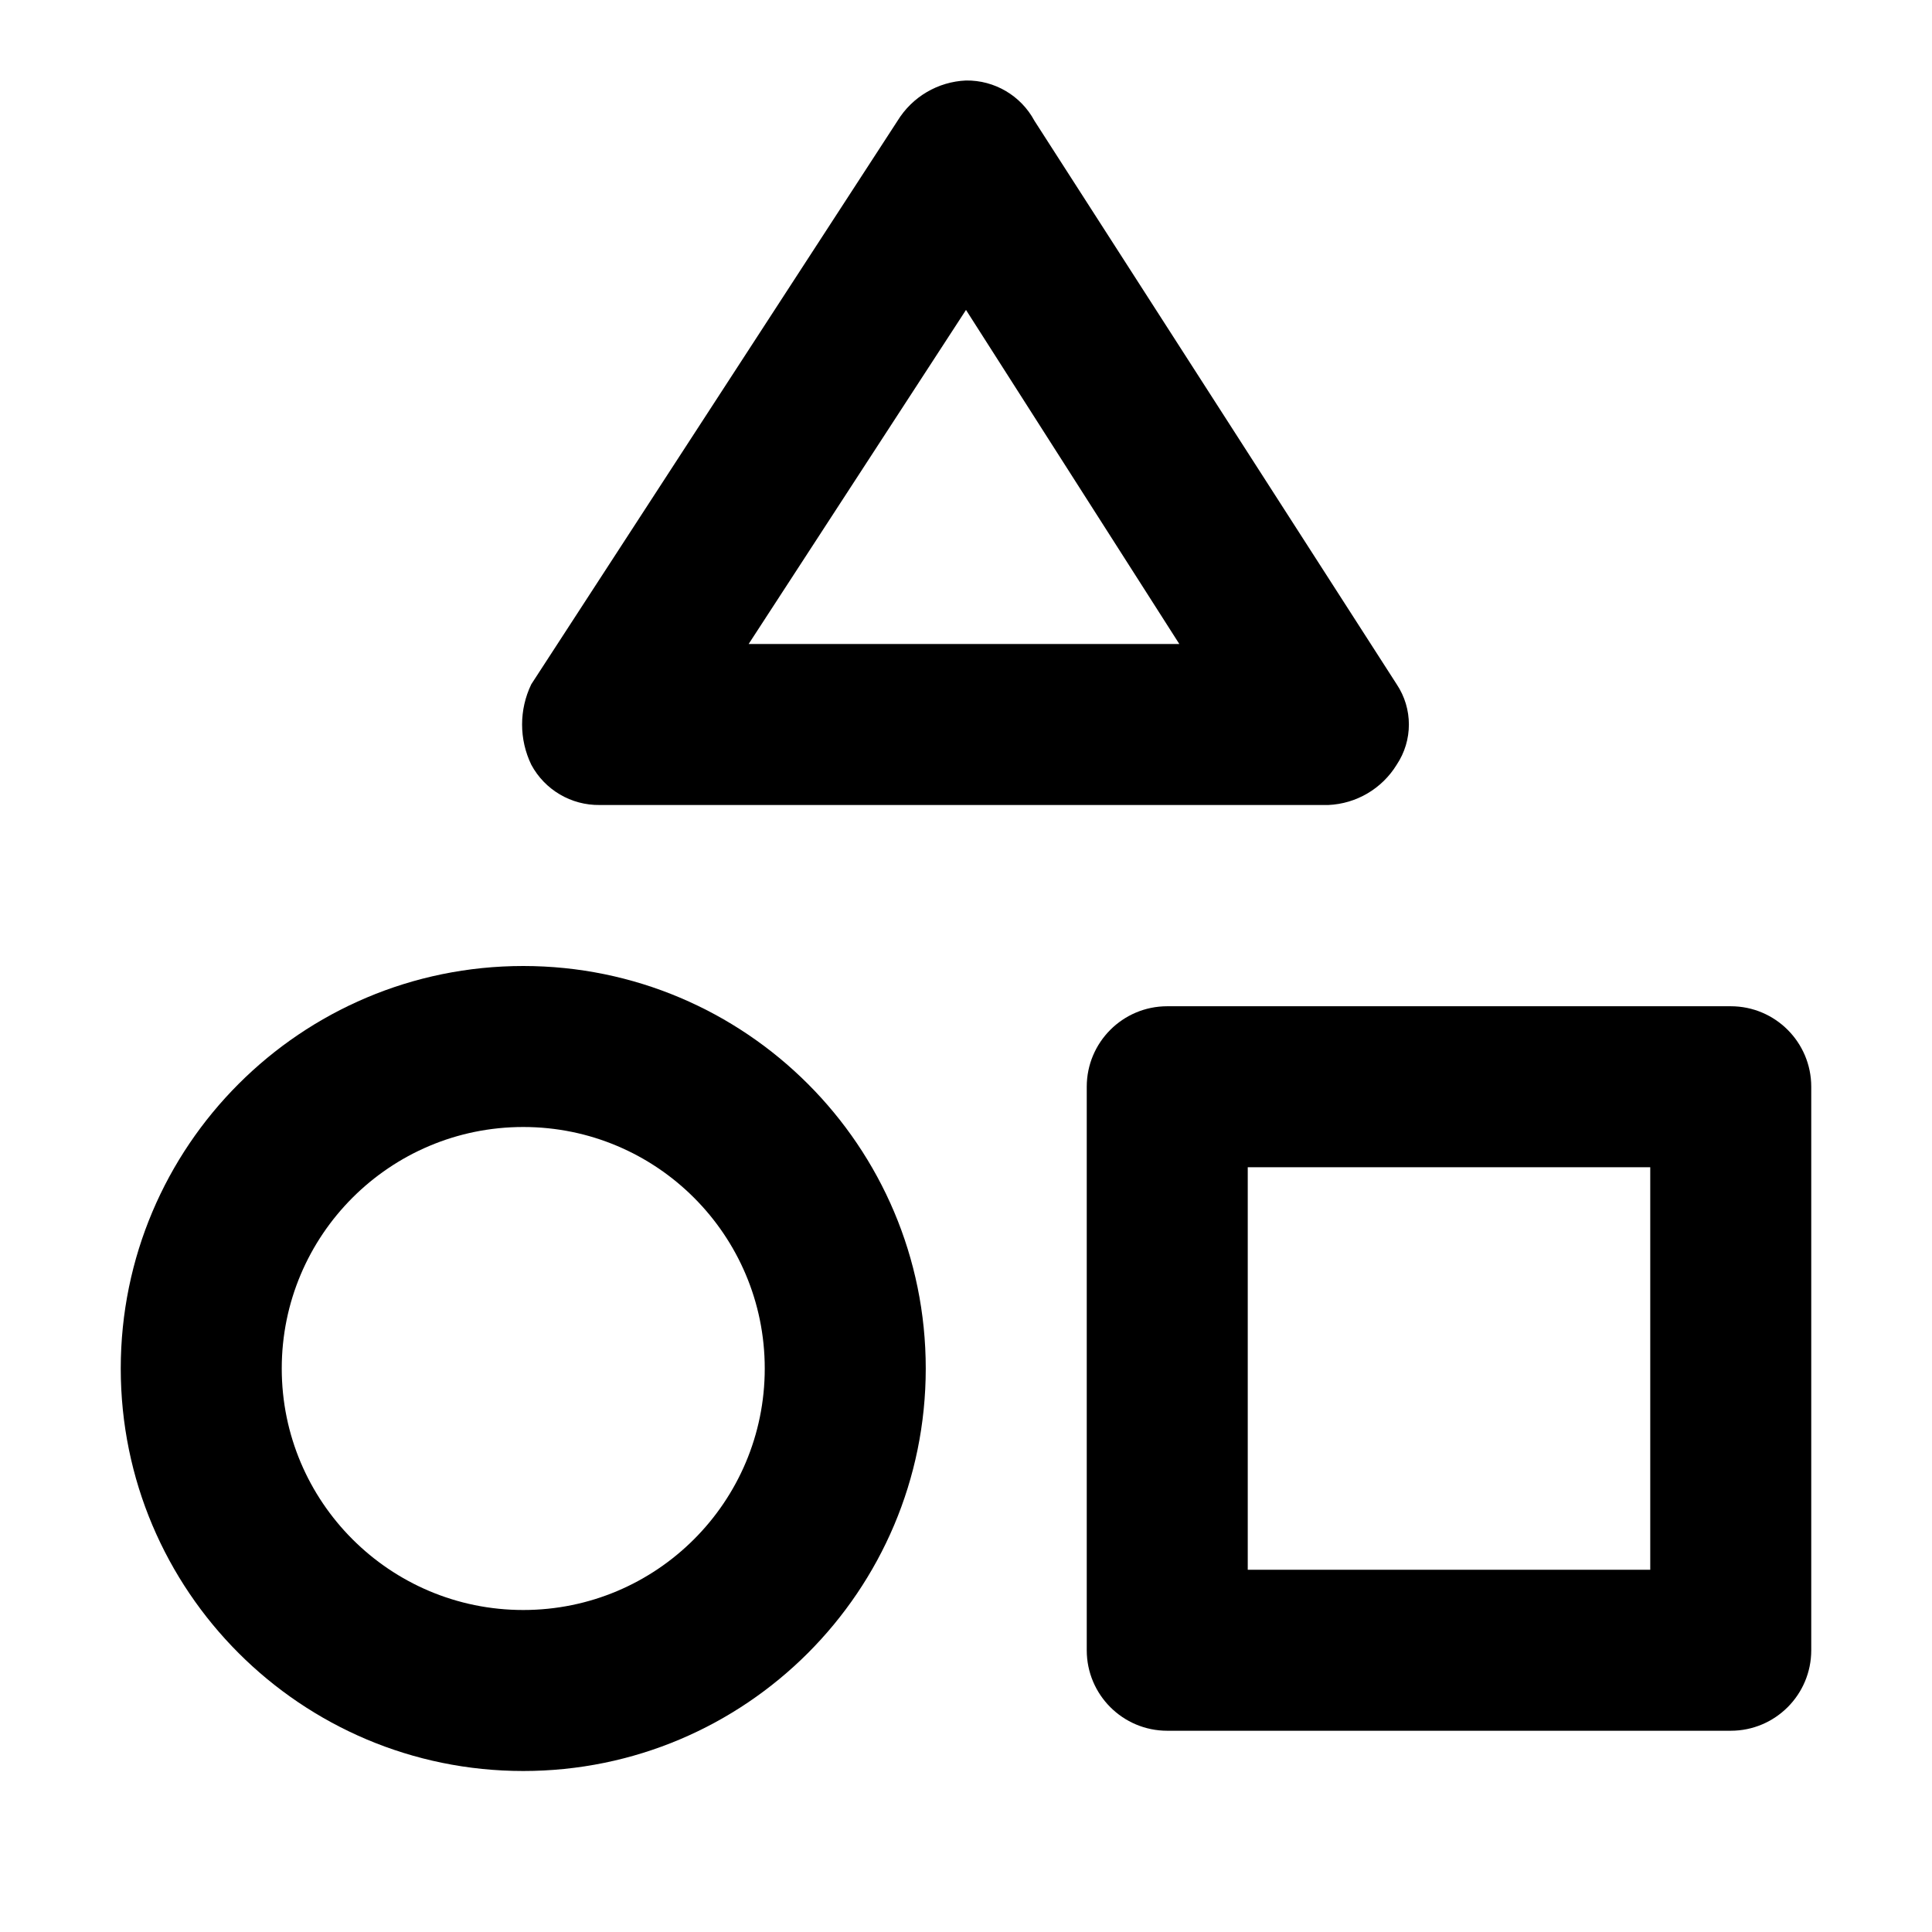
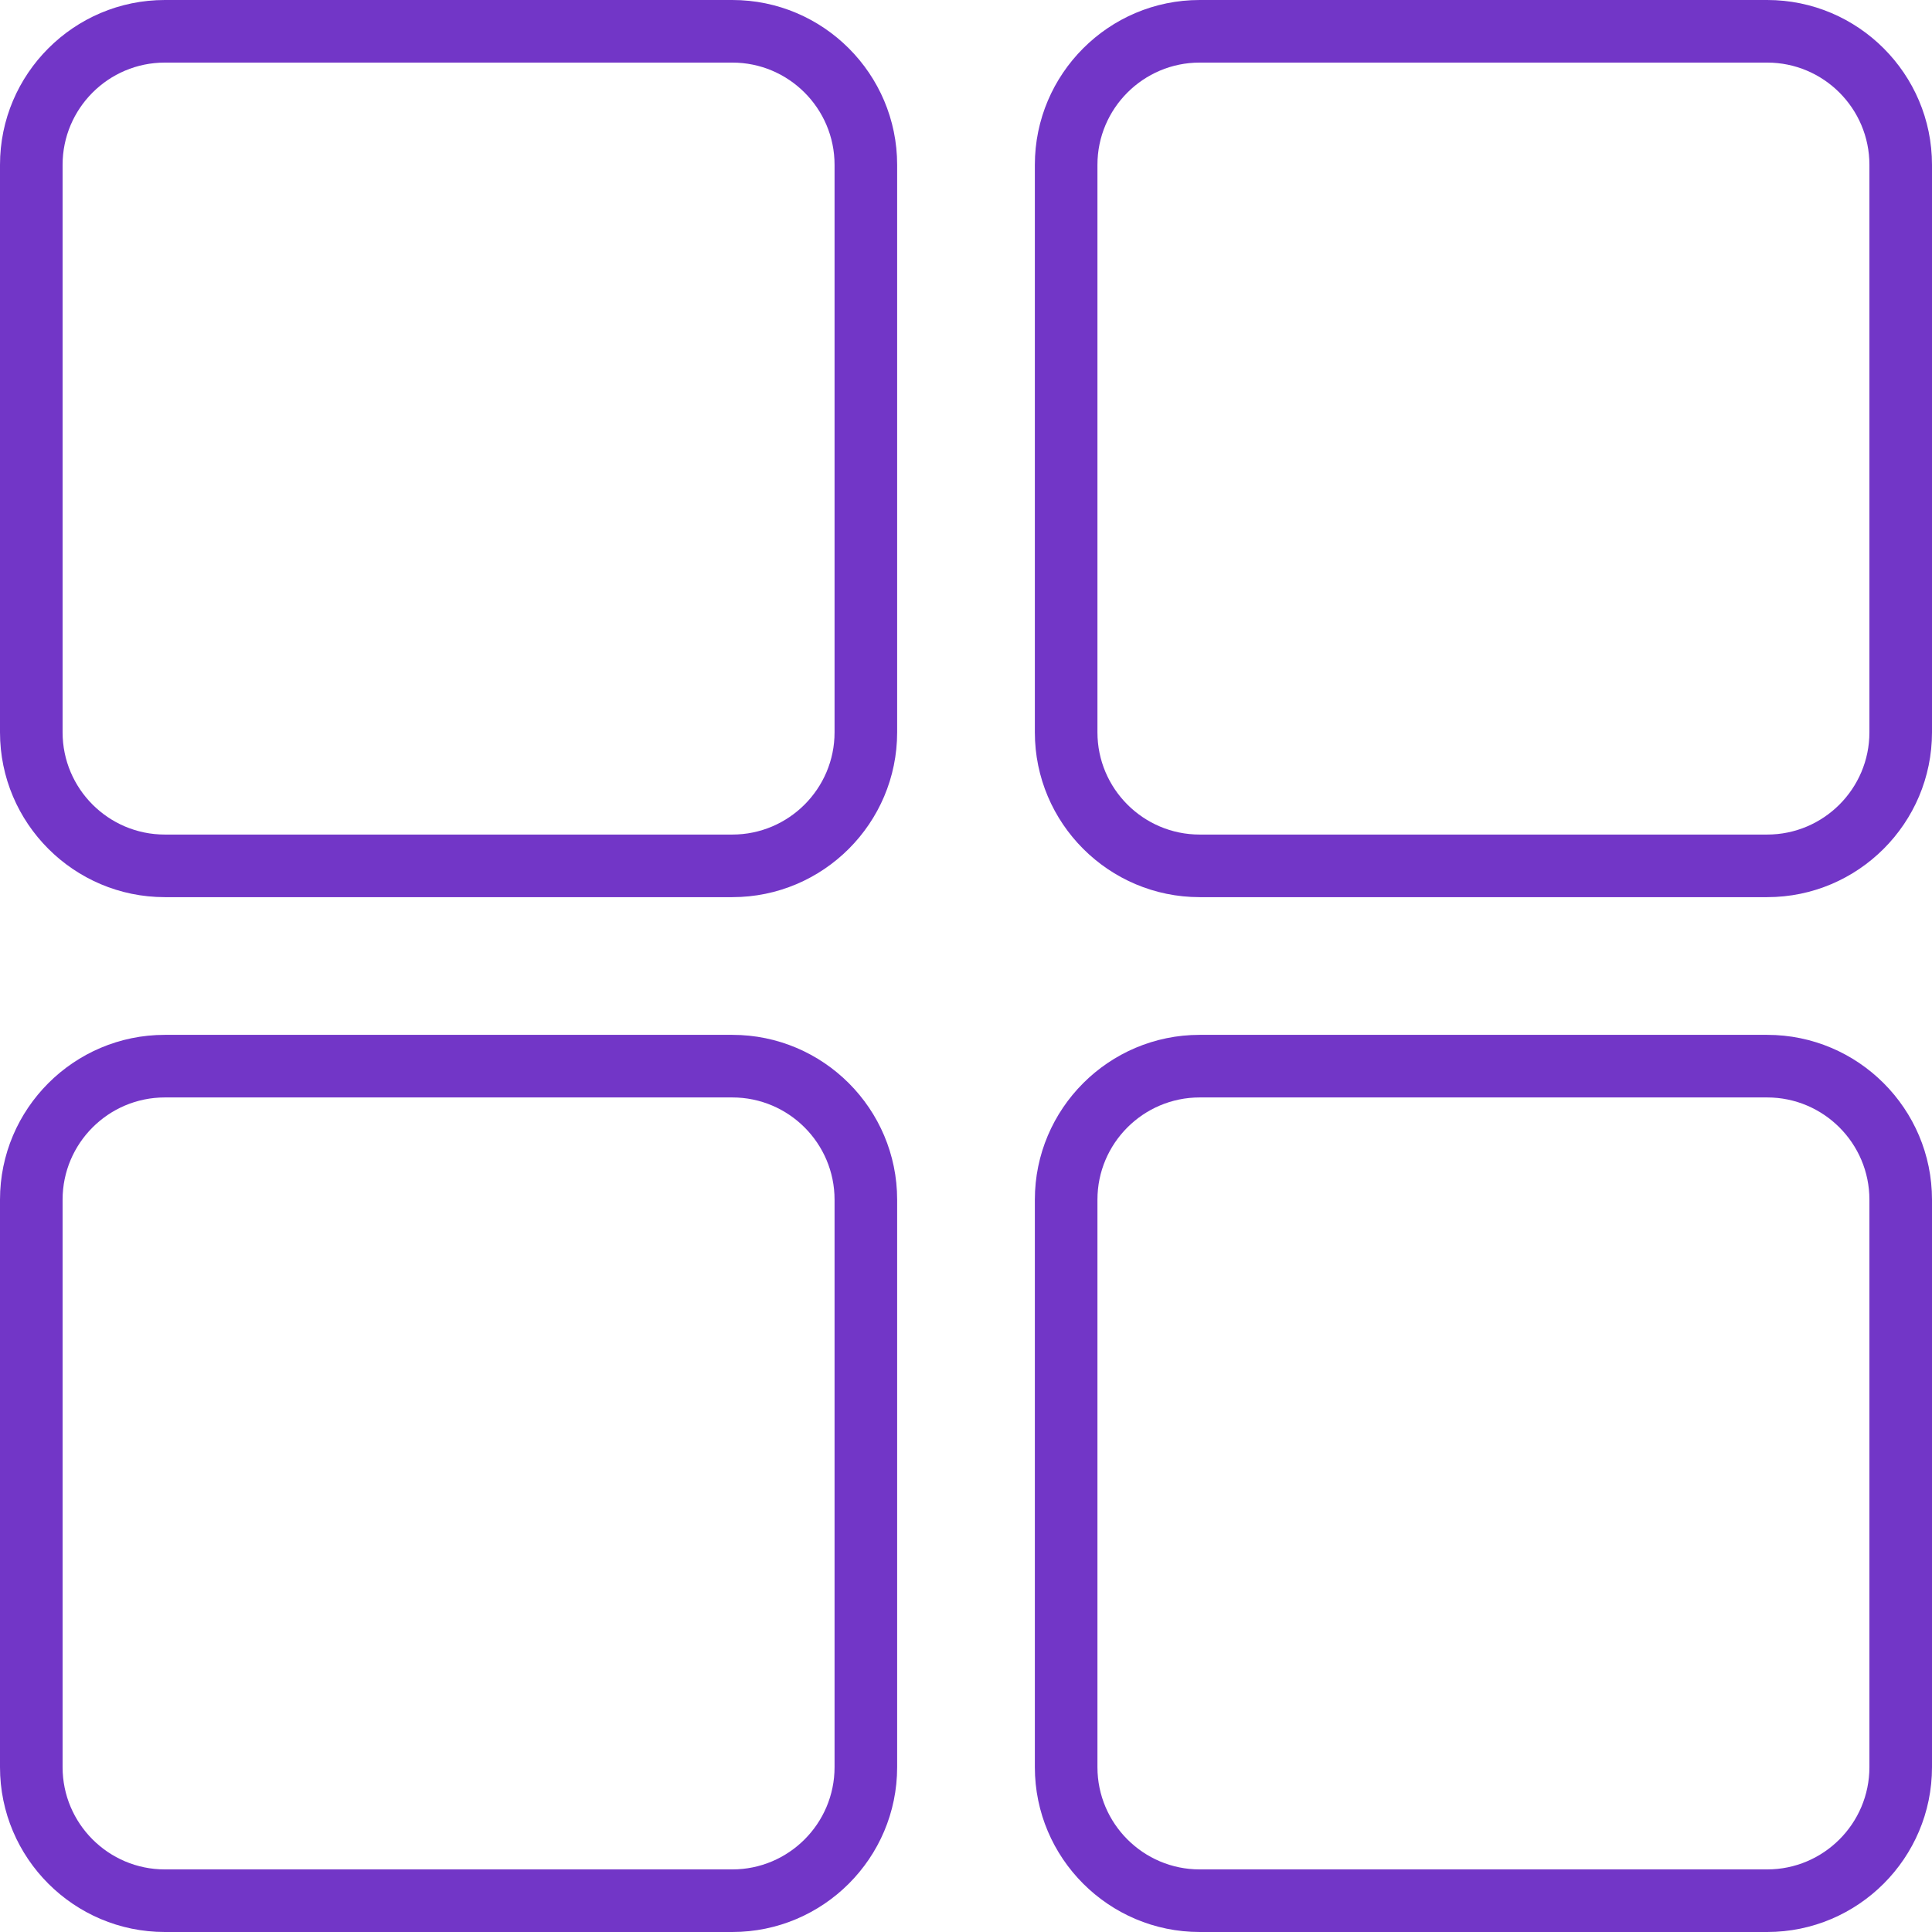
- <svg xmlns="http://www.w3.org/2000/svg" width="800px" height="800px" viewBox="0 0 48 48">
-   <g id="Layer_2" data-name="Layer 2">
-     <g id="invisible_box" data-name="invisible box">
-       <rect width="48" height="48" fill="none" />
-     </g>
-     <g id="icons_Q2" data-name="icons Q2">
-       <path d="M24,7.7,29.3,16H18.6L24,7.7M24,2a2.1,2.1,0,0,0-1.7,1L13.2,17a2.3,2.3,0,0,0,0,2,1.9,1.9,0,0,0,1.7,1H33a2.1,2.1,0,0,0,1.7-1,1.8,1.8,0,0,0,0-2l-9-14A1.9,1.9,0,0,0,24,2Z" />
-       <path d="M43,43H29a2,2,0,0,1-2-2V27a2,2,0,0,1,2-2H43a2,2,0,0,1,2,2V41A2,2,0,0,1,43,43ZM31,39H41V29H31Z" />
-       <path d="M13,28a6,6,0,1,1-6,6,6,6,0,0,1,6-6m0-4A10,10,0,1,0,23,34,10,10,0,0,0,13,24Z" />
-     </g>
+ <svg xmlns="http://www.w3.org/2000/svg" fill="#7236c7" height="800px" width="800px" version="1.1" id="Capa_1" viewBox="0 0 463 463" xml:space="preserve">
+   <g>
+     <path d="M175.5,0h-136C17.72,0,0,17.72,0,39.5v136C0,197.28,17.72,215,39.5,215h136c21.78,0,39.5-17.72,39.5-39.5v-136   C215,17.72,197.28,0,175.5,0z M200,175.5c0,13.509-10.991,24.5-24.5,24.5h-136C25.991,200,15,189.009,15,175.5v-136   C15,25.991,25.991,15,39.5,15h136c13.509,0,24.5,10.991,24.5,24.5V175.5z" />
+     <path d="M423.5,0h-136C265.72,0,248,17.72,248,39.5v136c0,21.78,17.72,39.5,39.5,39.5h136c21.78,0,39.5-17.72,39.5-39.5v-136   C463,17.72,445.28,0,423.5,0z M448,175.5c0,13.509-10.991,24.5-24.5,24.5h-136c-13.509,0-24.5-10.991-24.5-24.5v-136   c0-13.509,10.991-24.5,24.5-24.5h136c13.509,0,24.5,10.991,24.5,24.5V175.5z" />
+     <path d="M175.5,248h-136C17.72,248,0,265.72,0,287.5v136C0,445.28,17.72,463,39.5,463h136c21.78,0,39.5-17.72,39.5-39.5v-136   C215,265.72,197.28,248,175.5,248z M200,423.5c0,13.509-10.991,24.5-24.5,24.5h-136C25.991,448,15,437.009,15,423.5v-136   c0-13.509,10.991-24.5,24.5-24.5h136c13.509,0,24.5,10.991,24.5,24.5V423.5z" />
+     <path d="M423.5,248h-136c-21.78,0-39.5,17.72-39.5,39.5v136c0,21.78,17.72,39.5,39.5,39.5h136c21.78,0,39.5-17.72,39.5-39.5v-136   C463,265.72,445.28,248,423.5,248z M448,423.5c0,13.509-10.991,24.5-24.5,24.5h-136c-13.509,0-24.5-10.991-24.5-24.5v-136   c0-13.509,10.991-24.5,24.5-24.5h136c13.509,0,24.5,10.991,24.5,24.5V423.5z" />
  </g>
</svg>
